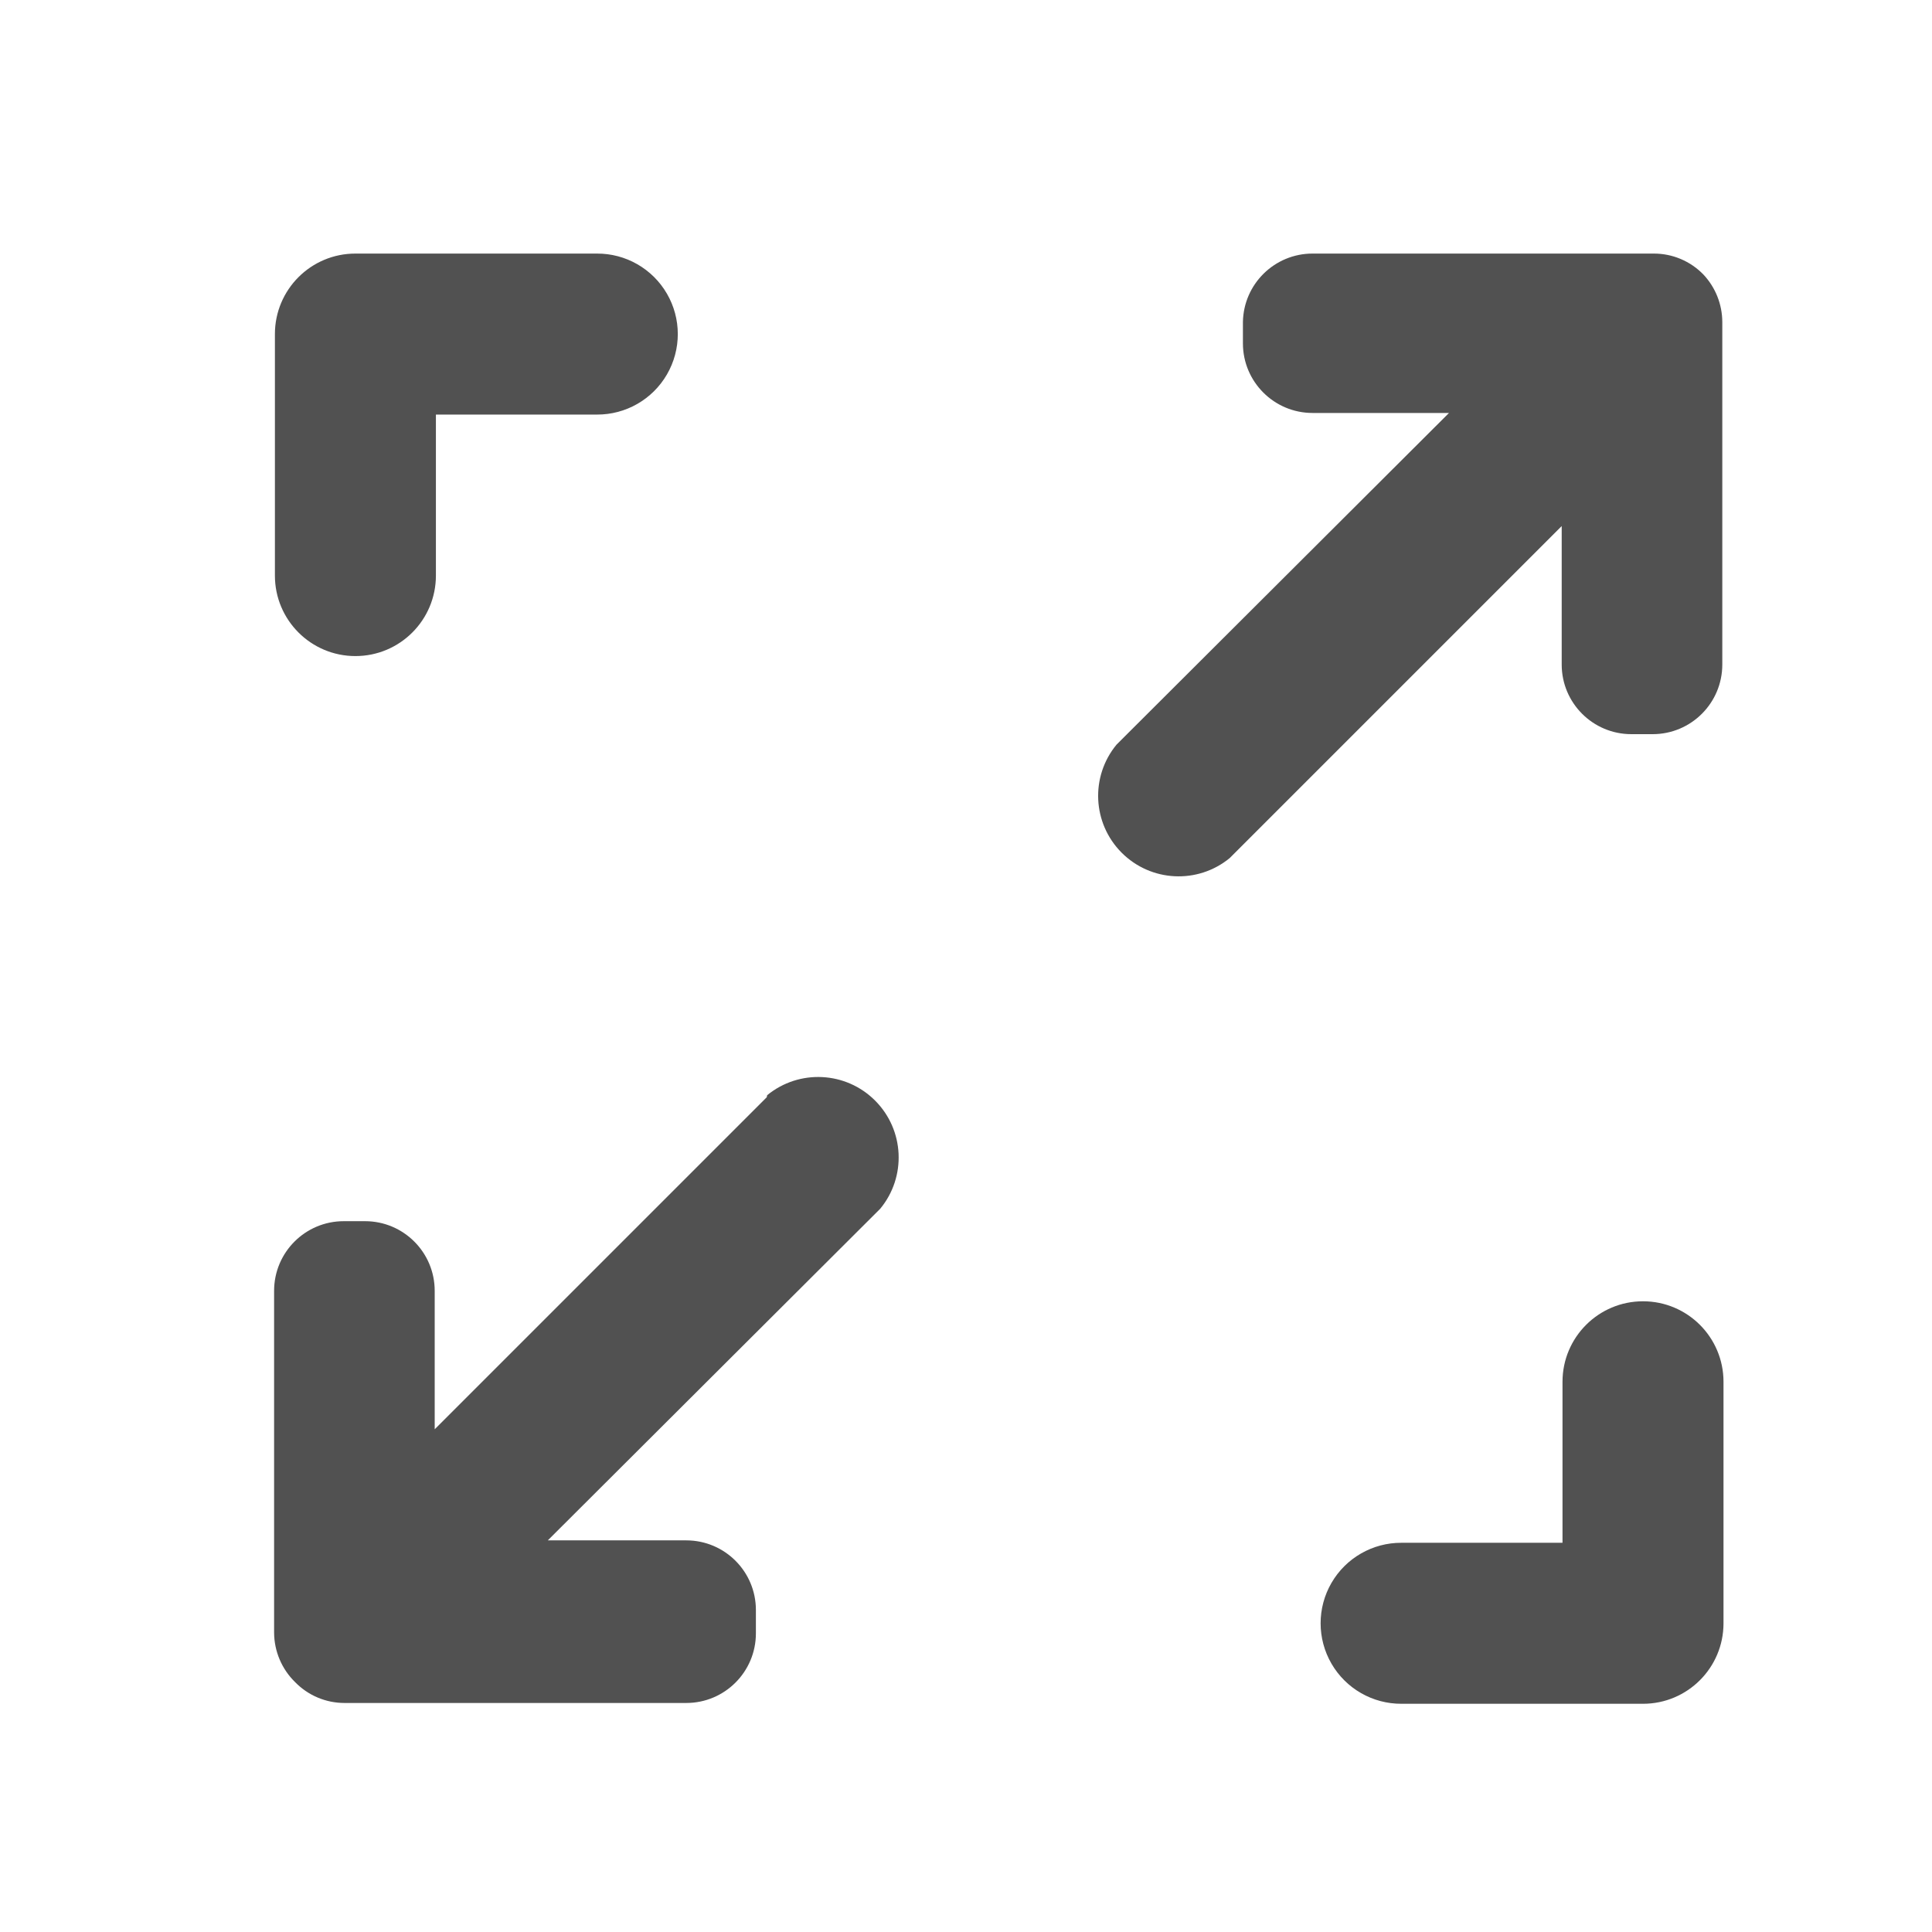
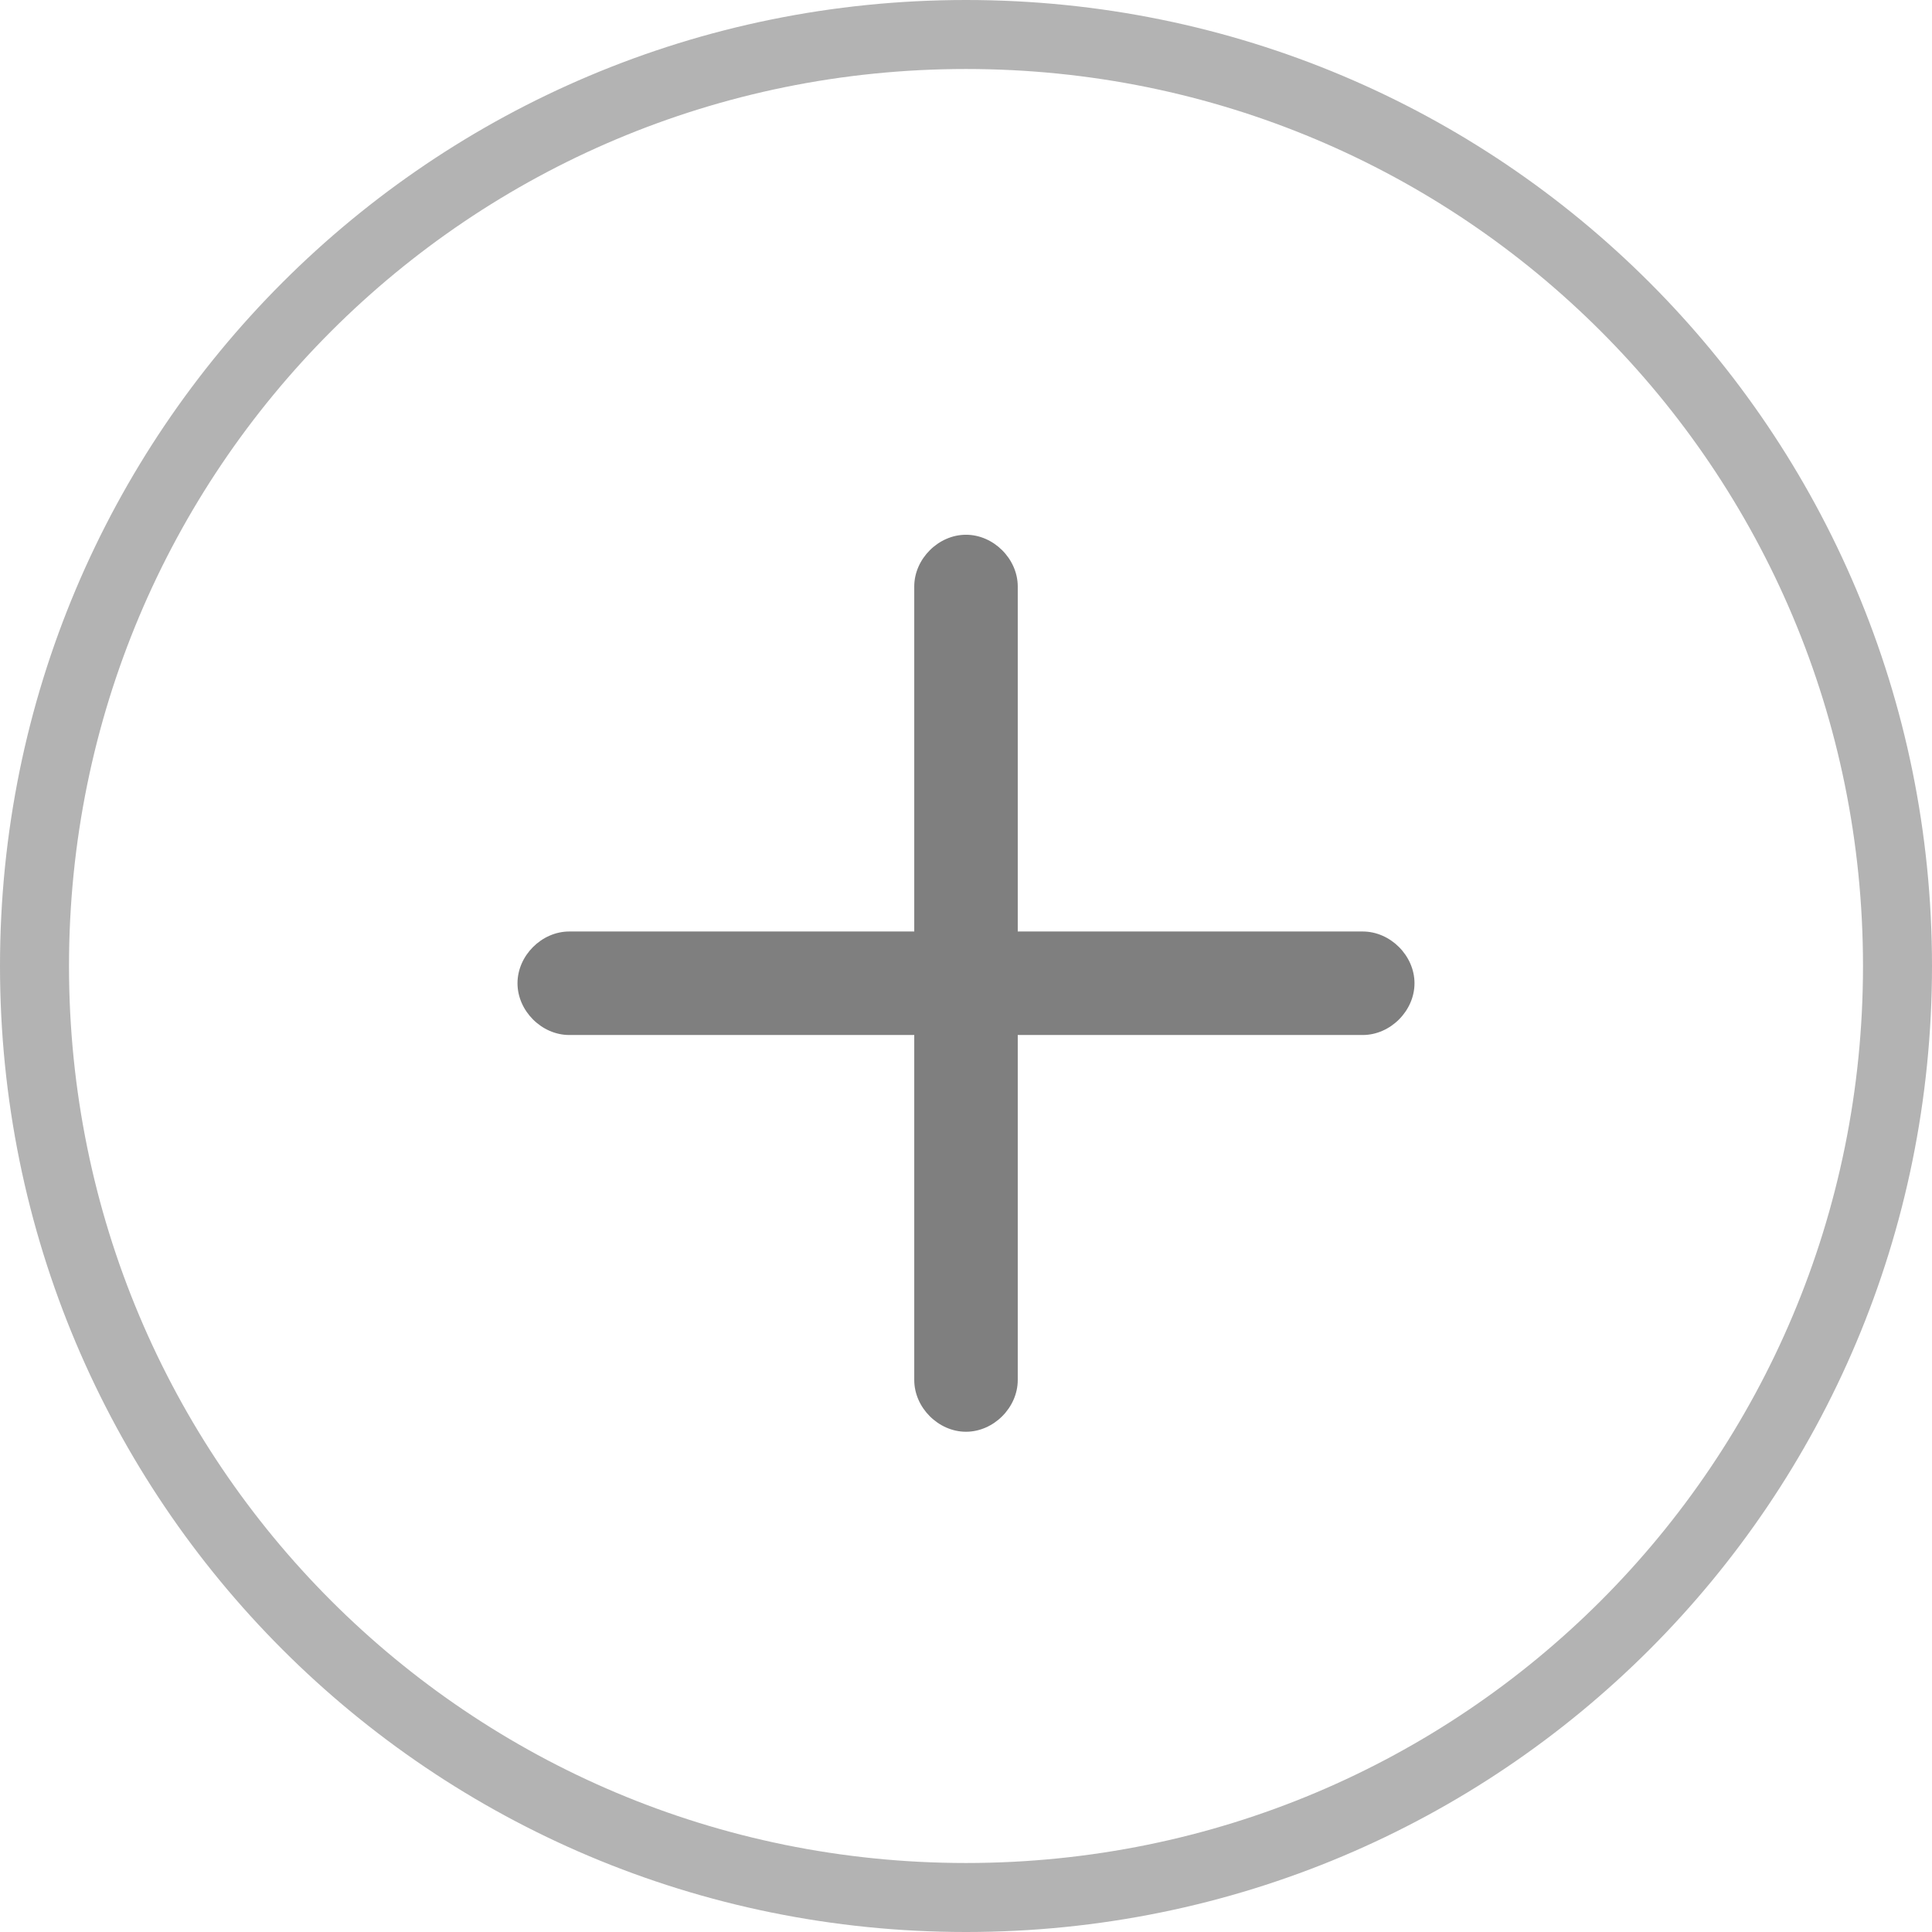
- <svg xmlns="http://www.w3.org/2000/svg" t="1605333463227" class="icon" viewBox="0 0 1024 1024" version="1.1" p-id="4866" width="20" height="20">
-   <path d="M406.4 581.547l-176 176V684.16a36.907 36.907 0 0 0-36.907-36.907h-11.306a36.907 36.907 0 0 0-36.907 36.907v181.12a36.907 36.907 0 0 0 11.093 26.24 36.48 36.48 0 0 0 26.24 11.093h181.12a36.907 36.907 0 0 0 36.907-36.906v-12.374a36.907 36.907 0 0 0-36.907-36.906h-73.386L466.56 640.64a42.667 42.667 0 0 0-59.947-60.16z m496.427-436.054a36.48 36.48 0 0 0-26.24-11.093H695.68a36.907 36.907 0 0 0-36.907 36.267v11.306a36.907 36.907 0 0 0 36.907 36.907H768L591.787 394.667a42.667 42.667 0 0 0 59.946 60.16l176-176v73.386a36.907 36.907 0 0 0 36.907 36.907h11.307a36.907 36.907 0 0 0 36.906-36.907V170.667a36.907 36.907 0 0 0-10.026-25.174z m-32 544.214a42.667 42.667 0 0 0-42.667 42.666v85.334h-85.333a42.667 42.667 0 1 0 0 85.333h128a42.667 42.667 0 0 0 42.666-42.667v-128a42.667 42.667 0 0 0-42.666-42.666zM188.373 347.733a42.667 42.667 0 0 0 42.667-42.666v-85.334h85.333a42.667 42.667 0 1 0 0-85.333h-128a42.667 42.667 0 0 0-42.666 42.667v128a42.667 42.667 0 0 0 42.666 42.666z" fill="#515151" p-id="4867" />
+ <svg xmlns="http://www.w3.org/2000/svg" t="1608973287213" class="icon" viewBox="0 0 1024 1024" version="1.1" p-id="7635" width="22" height="22">
+   <path d="M512 987.429c263.314 0 475.429-212.114 475.429-475.429S775.314 36.571 512 36.571 36.571 248.686 36.571 512s212.114 475.429 475.429 475.429z m0 36.571C228.571 1024 0 795.429 0 512S228.571 0 512 0s512 228.571 512 512-228.571 512-512 512z" fill="#B3B3B3" p-id="7636" />
+   <path d="M301.714 493.714h420.571c14.629 0 27.429 12.8 27.429 27.429s-12.8 27.429-27.429 27.429h-420.571c-14.629 0-27.429-12.8-27.429-27.429s12.8-27.429 27.429-27.429z" fill="#7F7F7F" p-id="7637" />
+   <path d="M539.429 310.857v420.571c0 14.629-12.8 27.429-27.429 27.429s-27.429-12.8-27.429-27.429V310.857c0-14.629 12.8-27.429 27.429-27.429s27.429 12.8 27.429 27.429z" fill="#7F7F7F" p-id="7638" />
</svg>
